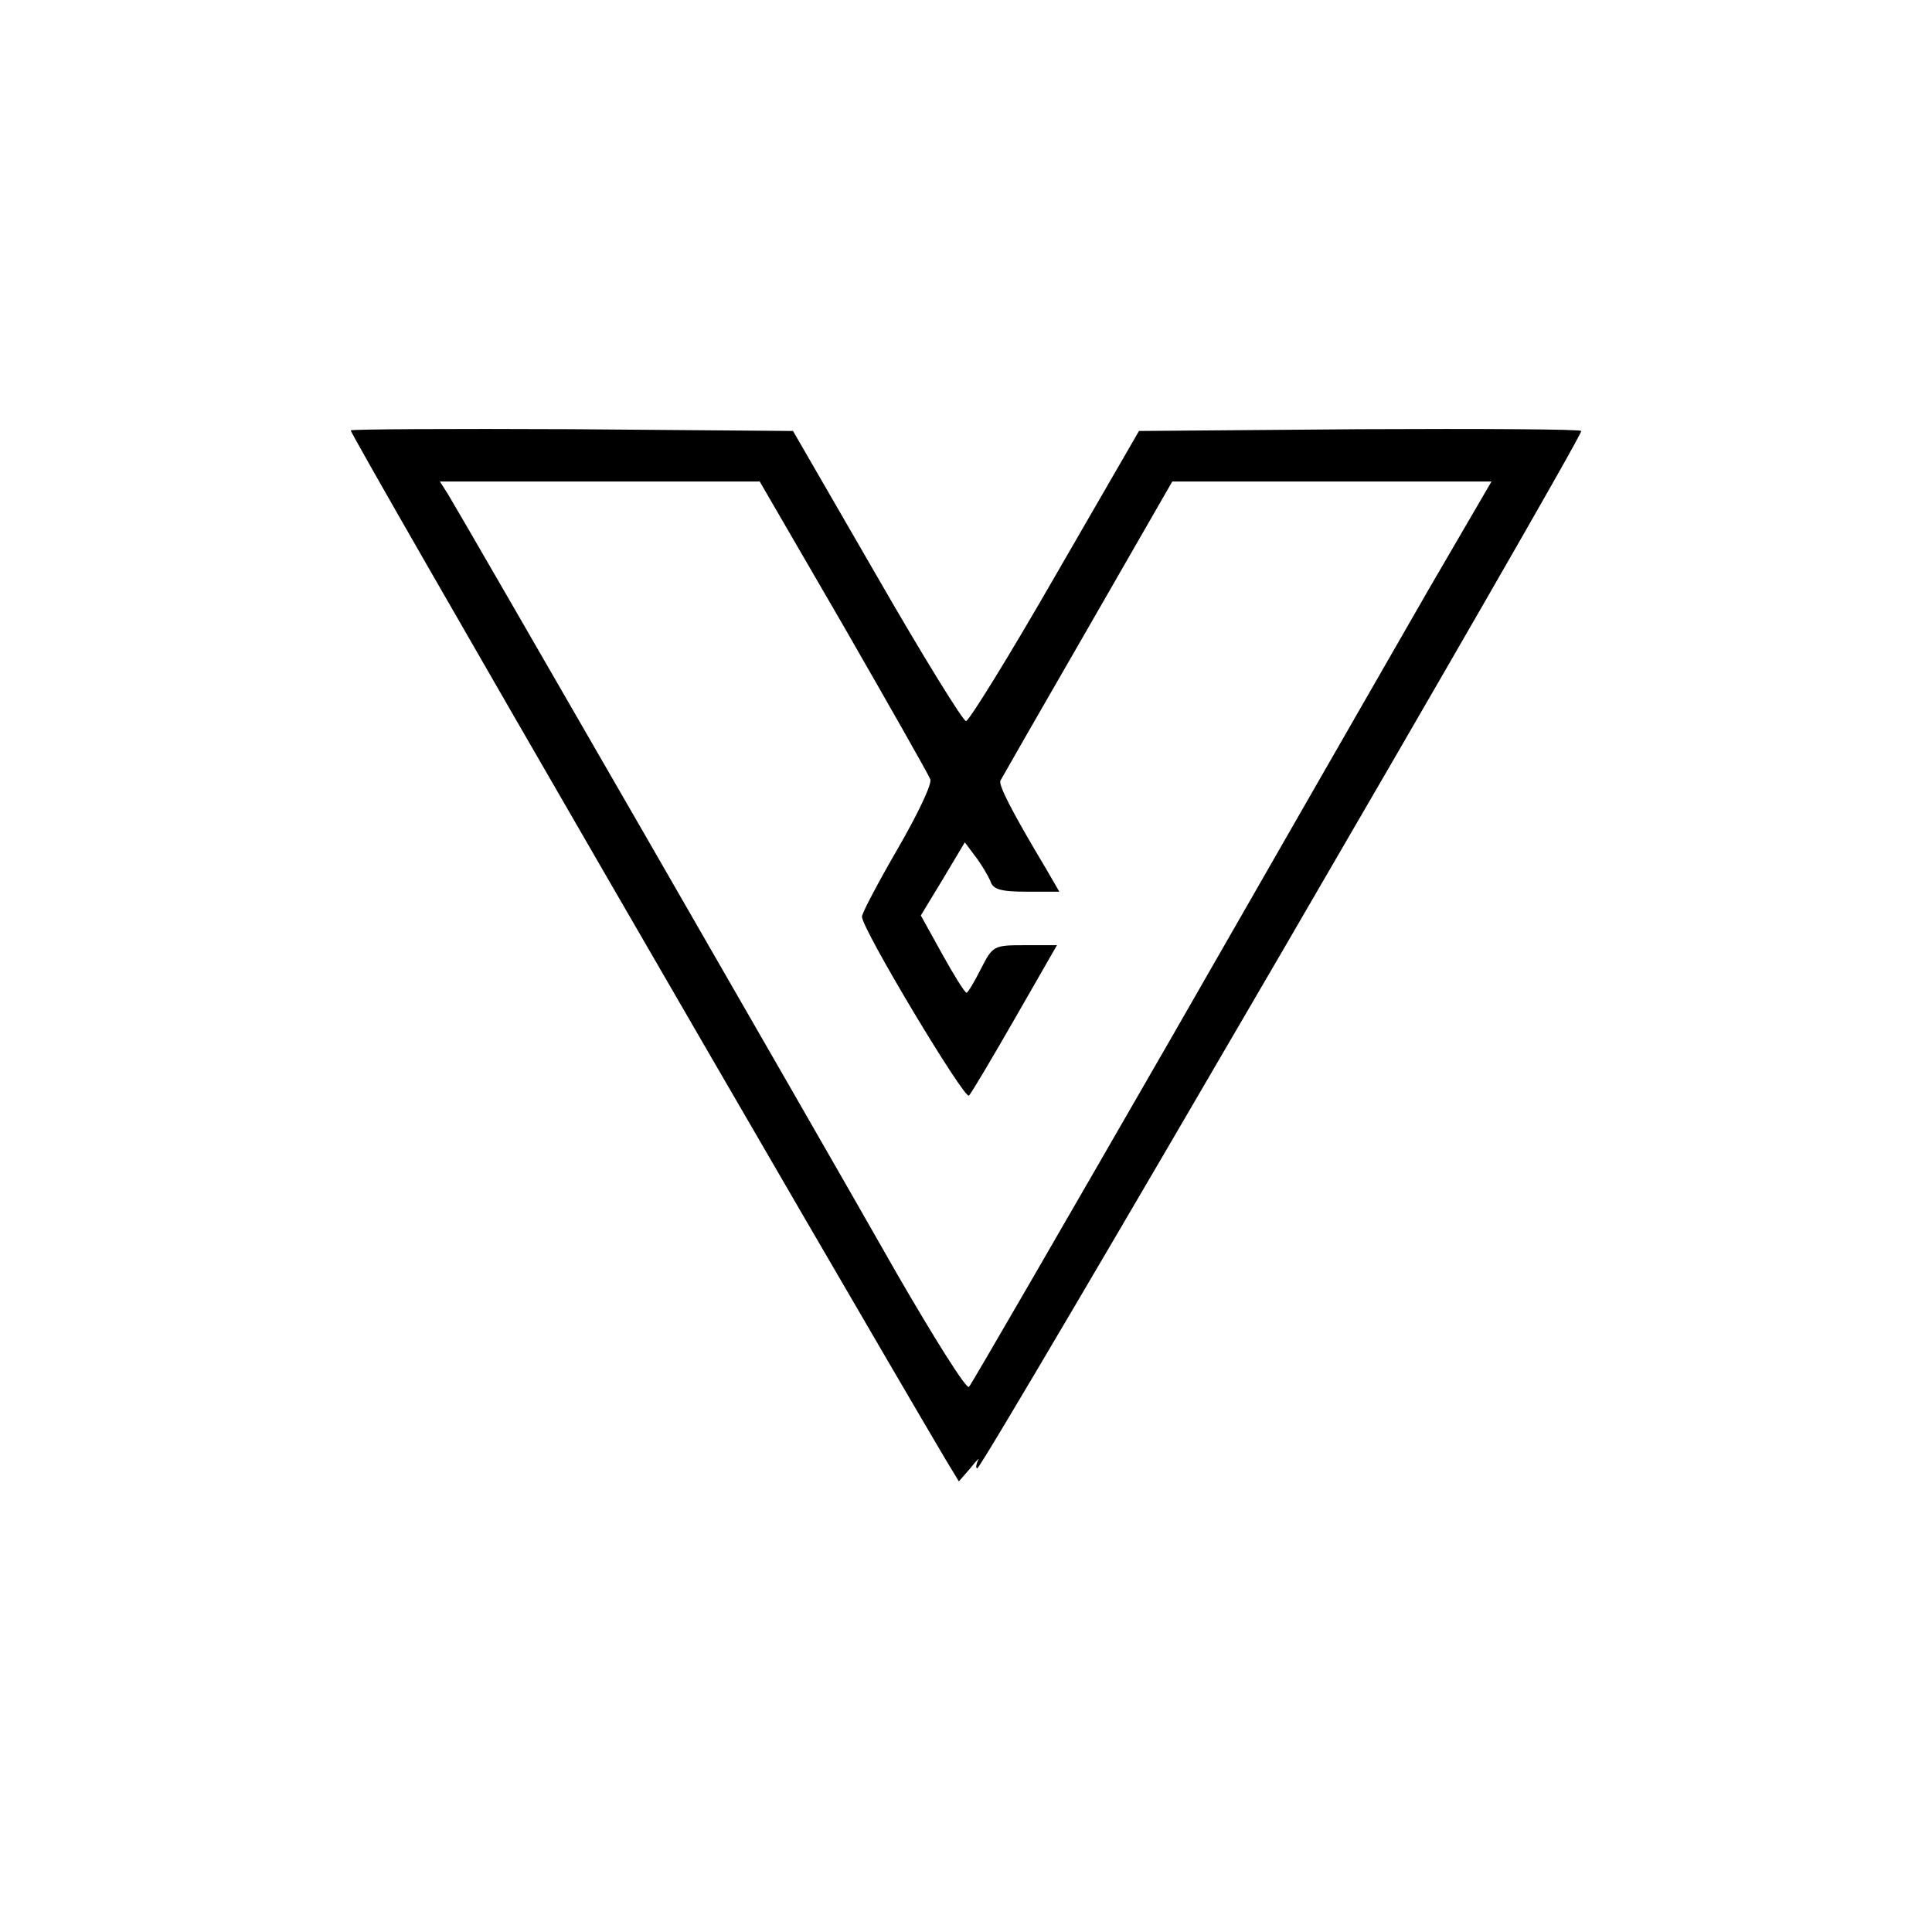
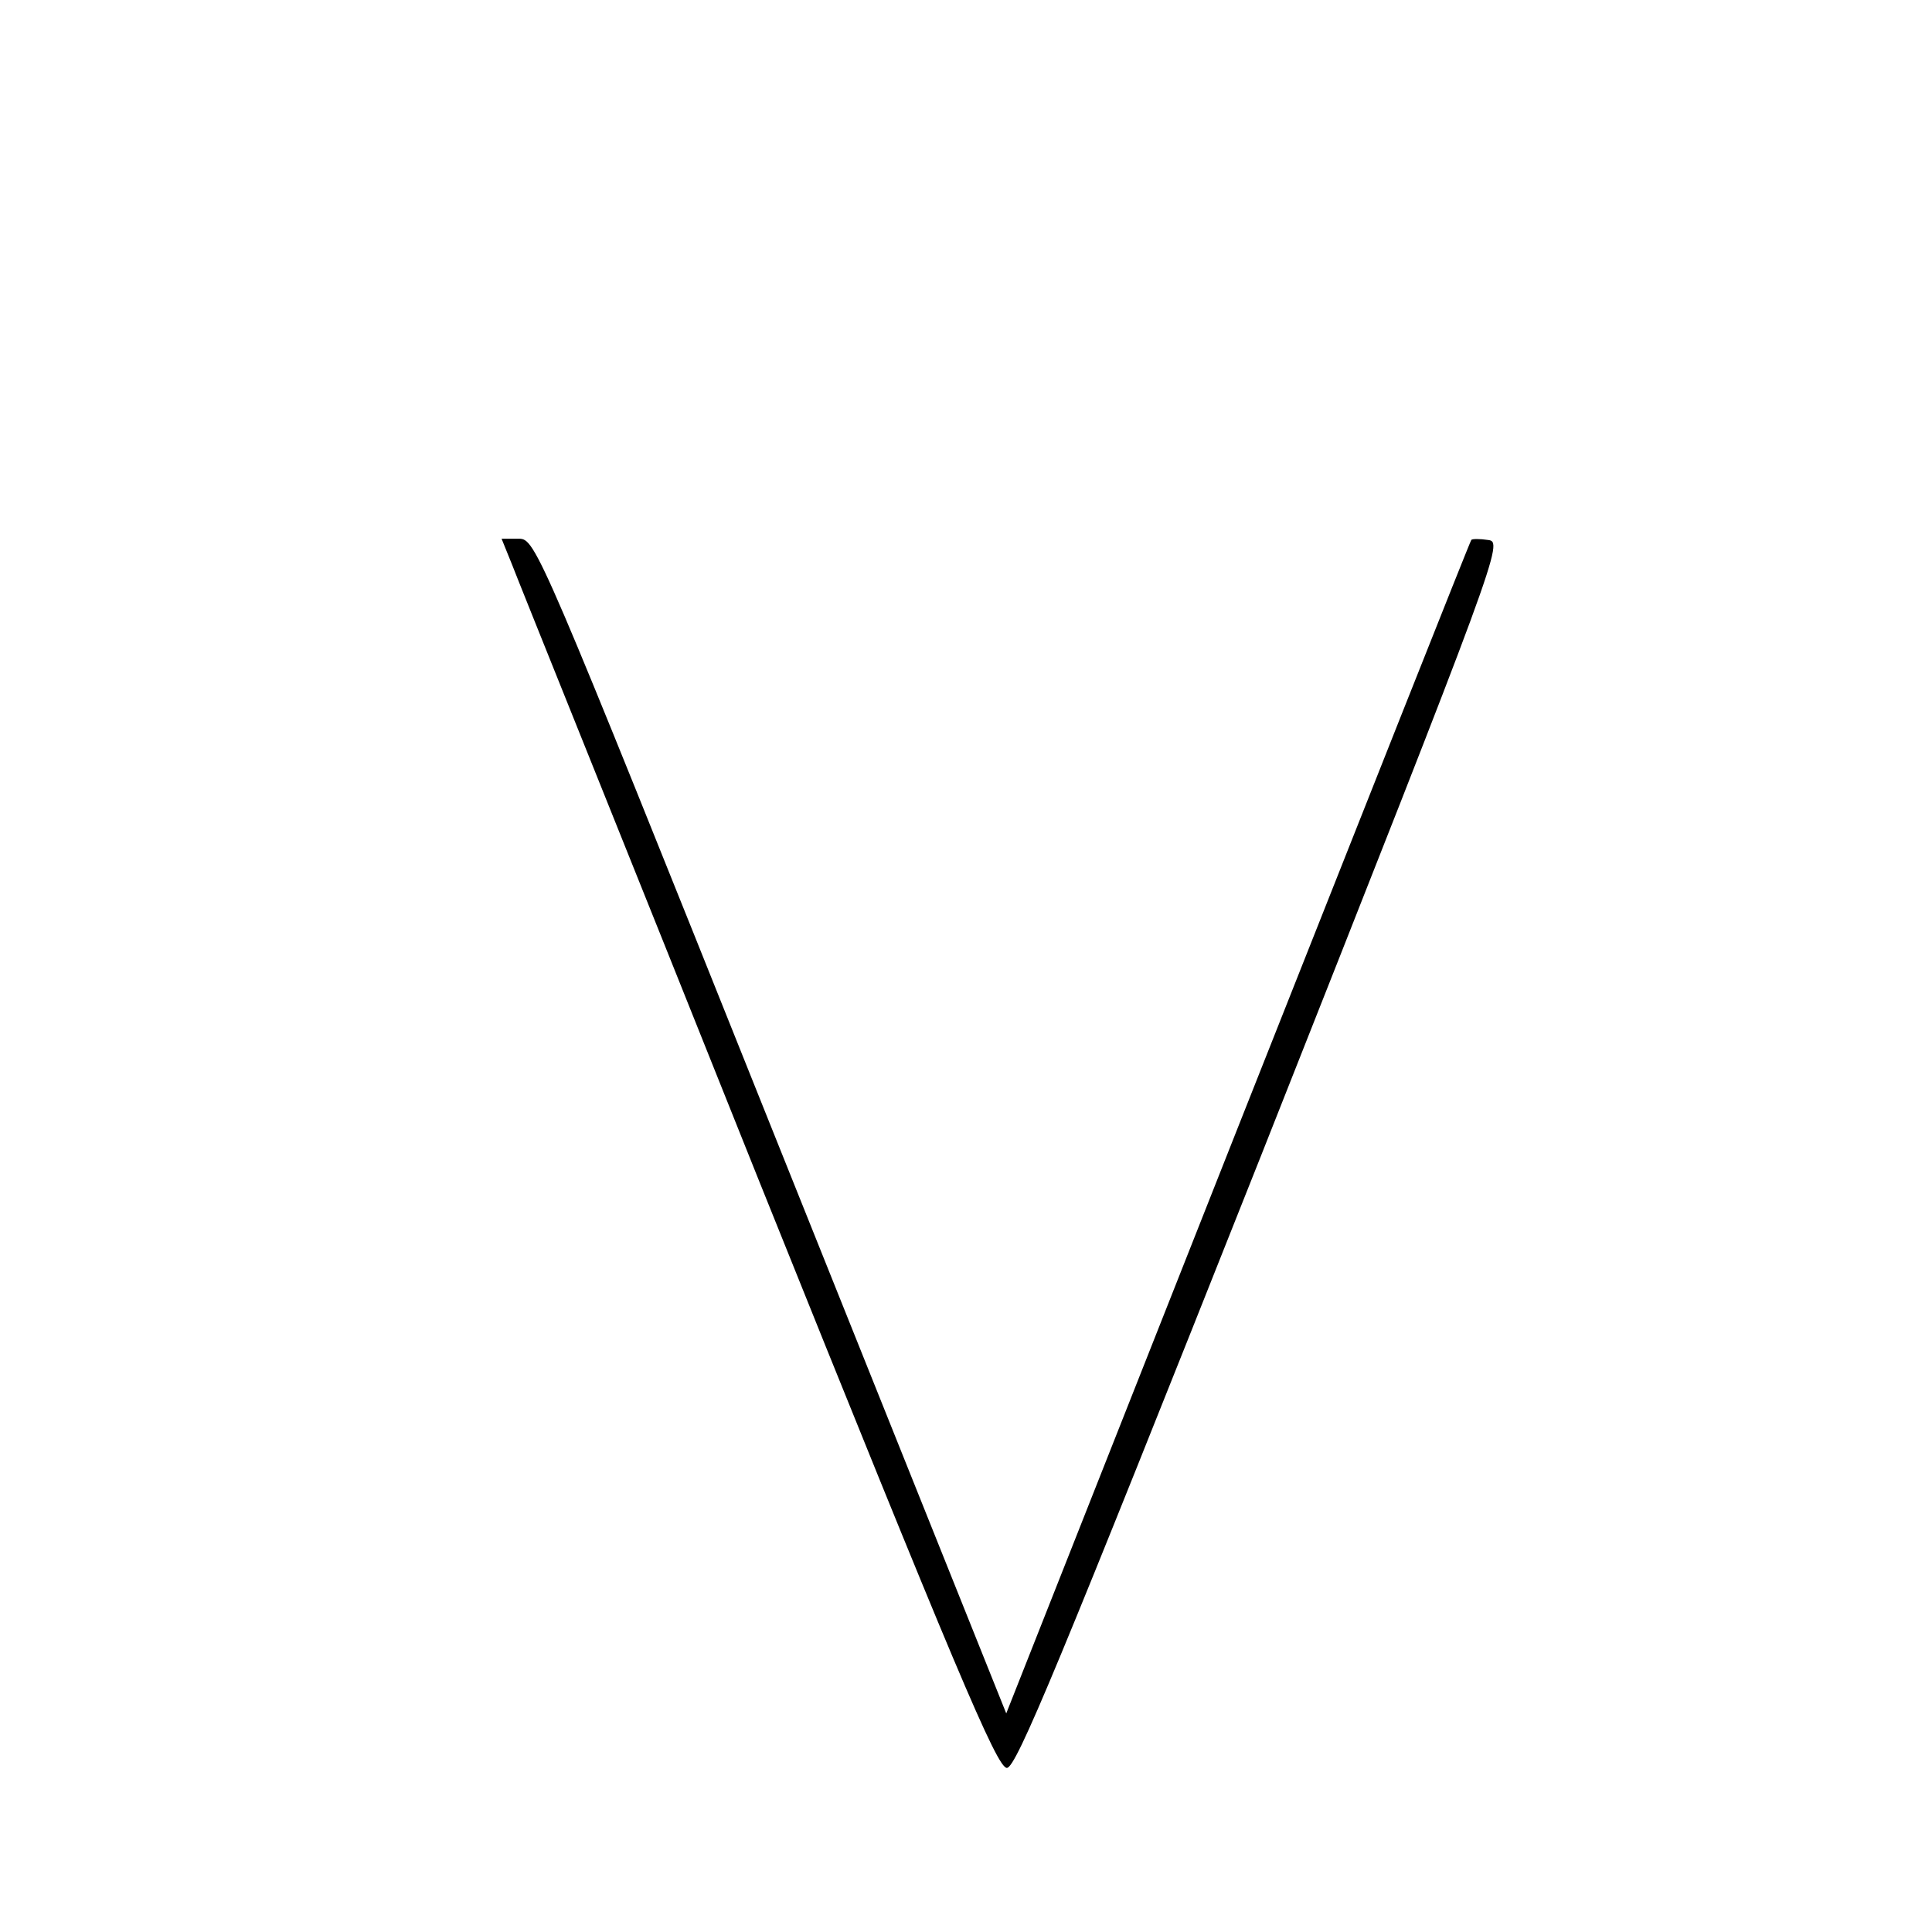
- <svg xmlns="http://www.w3.org/2000/svg" version="1.0" width="325pt" height="325pt" viewBox="0 0 325 325" preserveAspectRatio="xMidYMid meet">
-   <g transform="translate(0,325) scale(0.1,-0.1)" fill="#000000" stroke="none">
-     <path d="M590 2526 c0 -9 811 -1410 1000 -1730 l23 -38 20 23 c10 13 16 18 12 12 -3 -7 -4 -13 -1 -13 9 0 1016 1730 1016 1745 0 3 -167 4 -372 3 l-372 -3 -141 -244 c-77 -134 -145 -244 -150 -244 -5 0 -73 110 -150 244 l-141 244 -372 3 c-205 1 -372 0 -372 -2z m829 -329 c77 -134 143 -250 146 -258 3 -8 -22 -60 -55 -117 -33 -57 -60 -108 -60 -114 0 -21 173 -309 180 -301 4 4 39 63 78 131 l70 122 -54 0 c-53 0 -54 -1 -74 -40 -11 -22 -22 -40 -24 -40 -3 0 -21 29 -41 65 l-36 65 37 61 37 62 18 -24 c10 -13 21 -32 25 -41 4 -14 17 -18 61 -18 l55 0 -22 38 c-58 97 -81 142 -77 149 2 4 68 119 147 256 l142 247 268 0 269 0 -106 -182 c-58 -101 -254 -442 -435 -758 -182 -316 -334 -579 -338 -583 -4 -5 -58 81 -121 190 -150 264 -737 1282 -755 1311 l-14 22 269 0 269 0 141 -243z" />
+ <svg xmlns="http://www.w3.org/2000/svg" version="1.0" width="312pt" height="312pt" viewBox="0 0 312 312" preserveAspectRatio="xMidYMid meet">
+   <g transform="translate(0,312) scale(0.1,-0.1)" fill="#000000" stroke="none">
+     <path d="M827 2208 c9 -24 189 -470 398 -993 318 -791 385 -950 401 -950 15 0 83 164 411 990 387 978 391 990 366 993 -13 2 -26 2 -27 0 -2 -2 -171 -429 -377 -949 l-374 -946 -380 948 c-374 934 -380 949 -407 949 l-28 0 17 -42z" />
  </g>
</svg>
